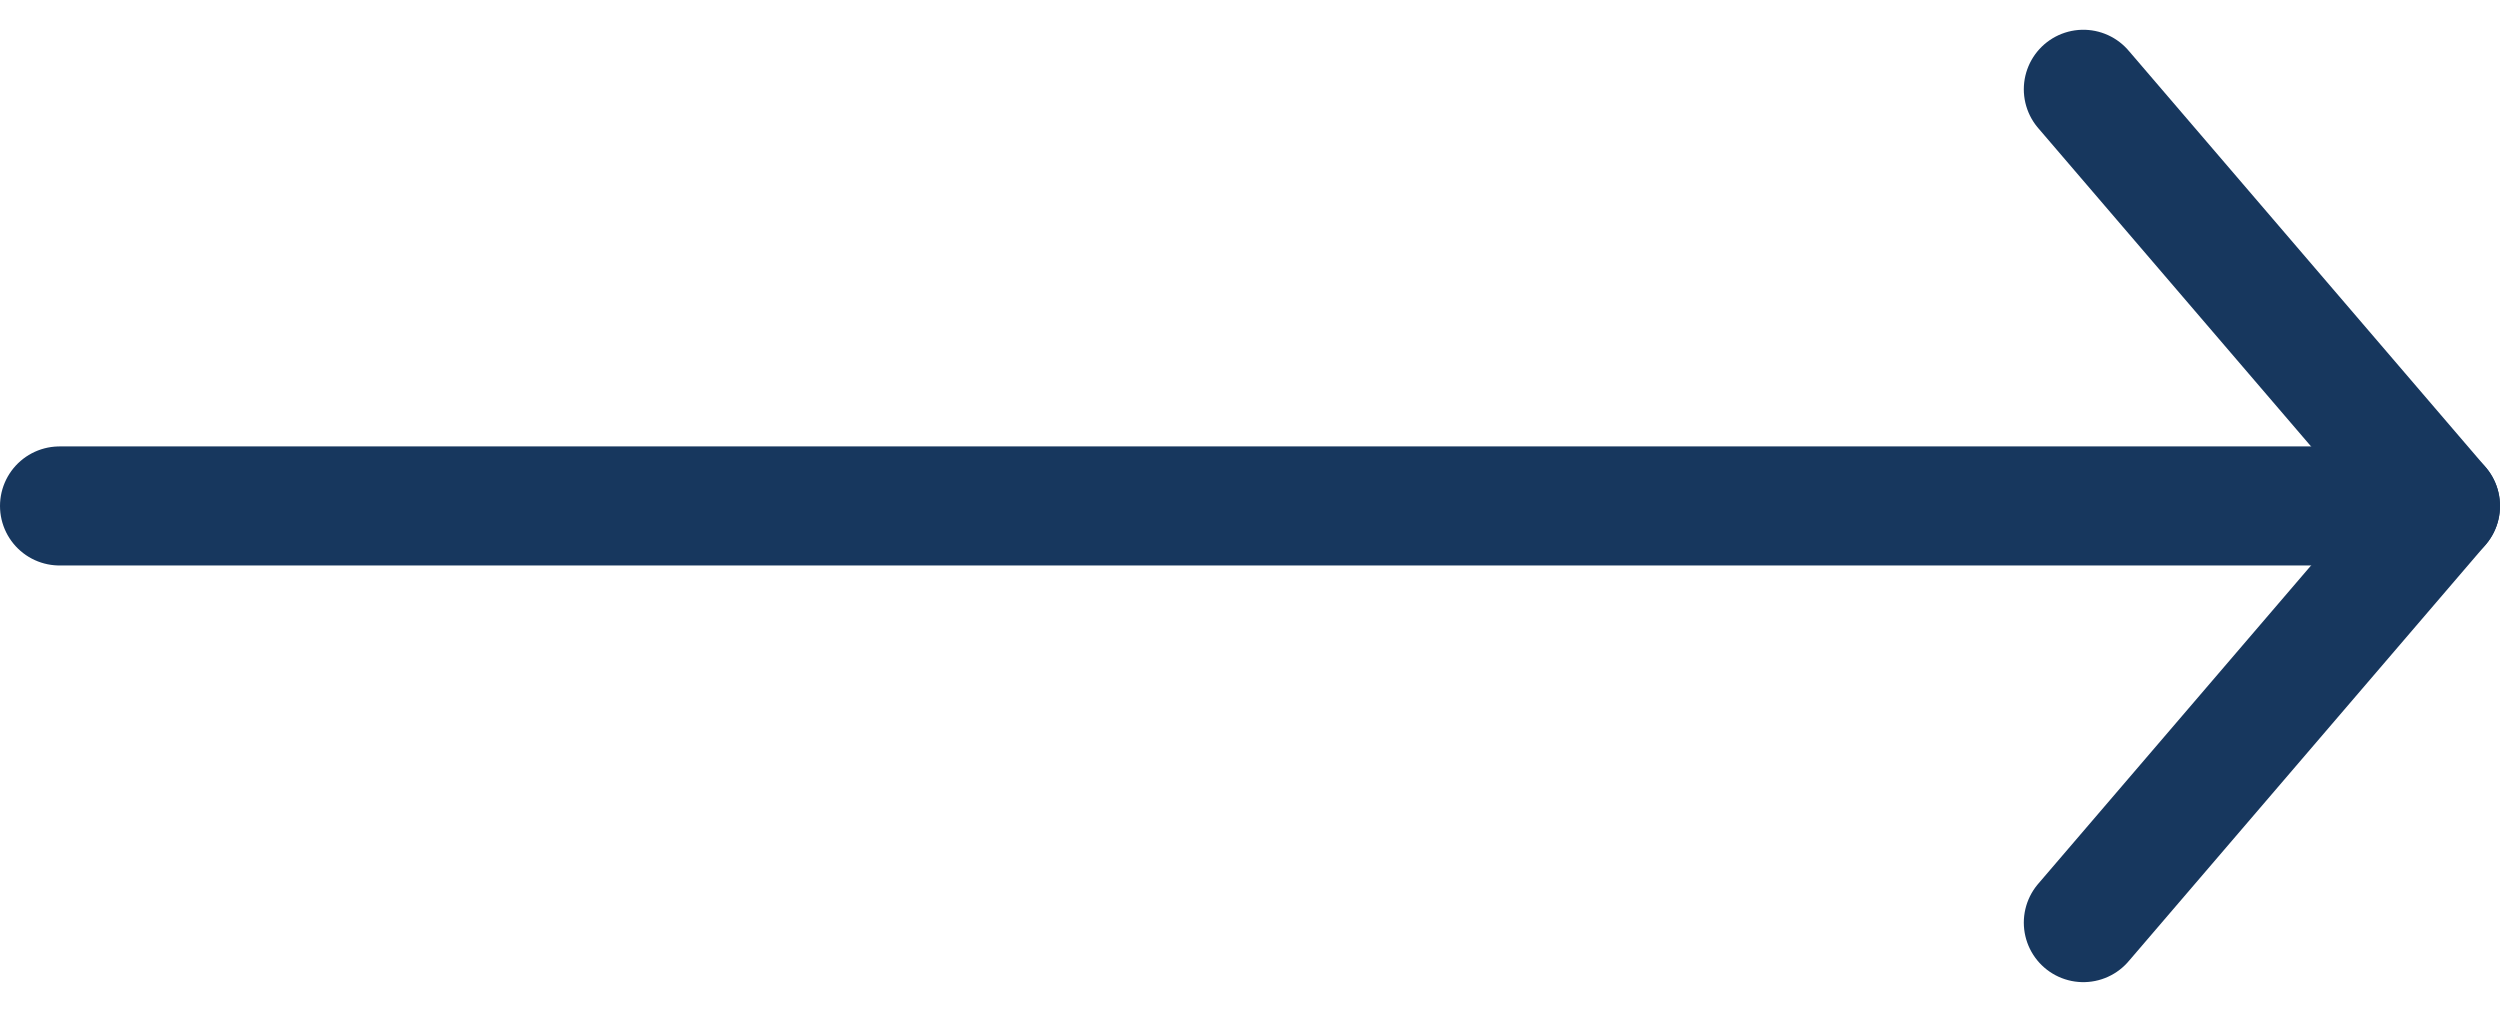
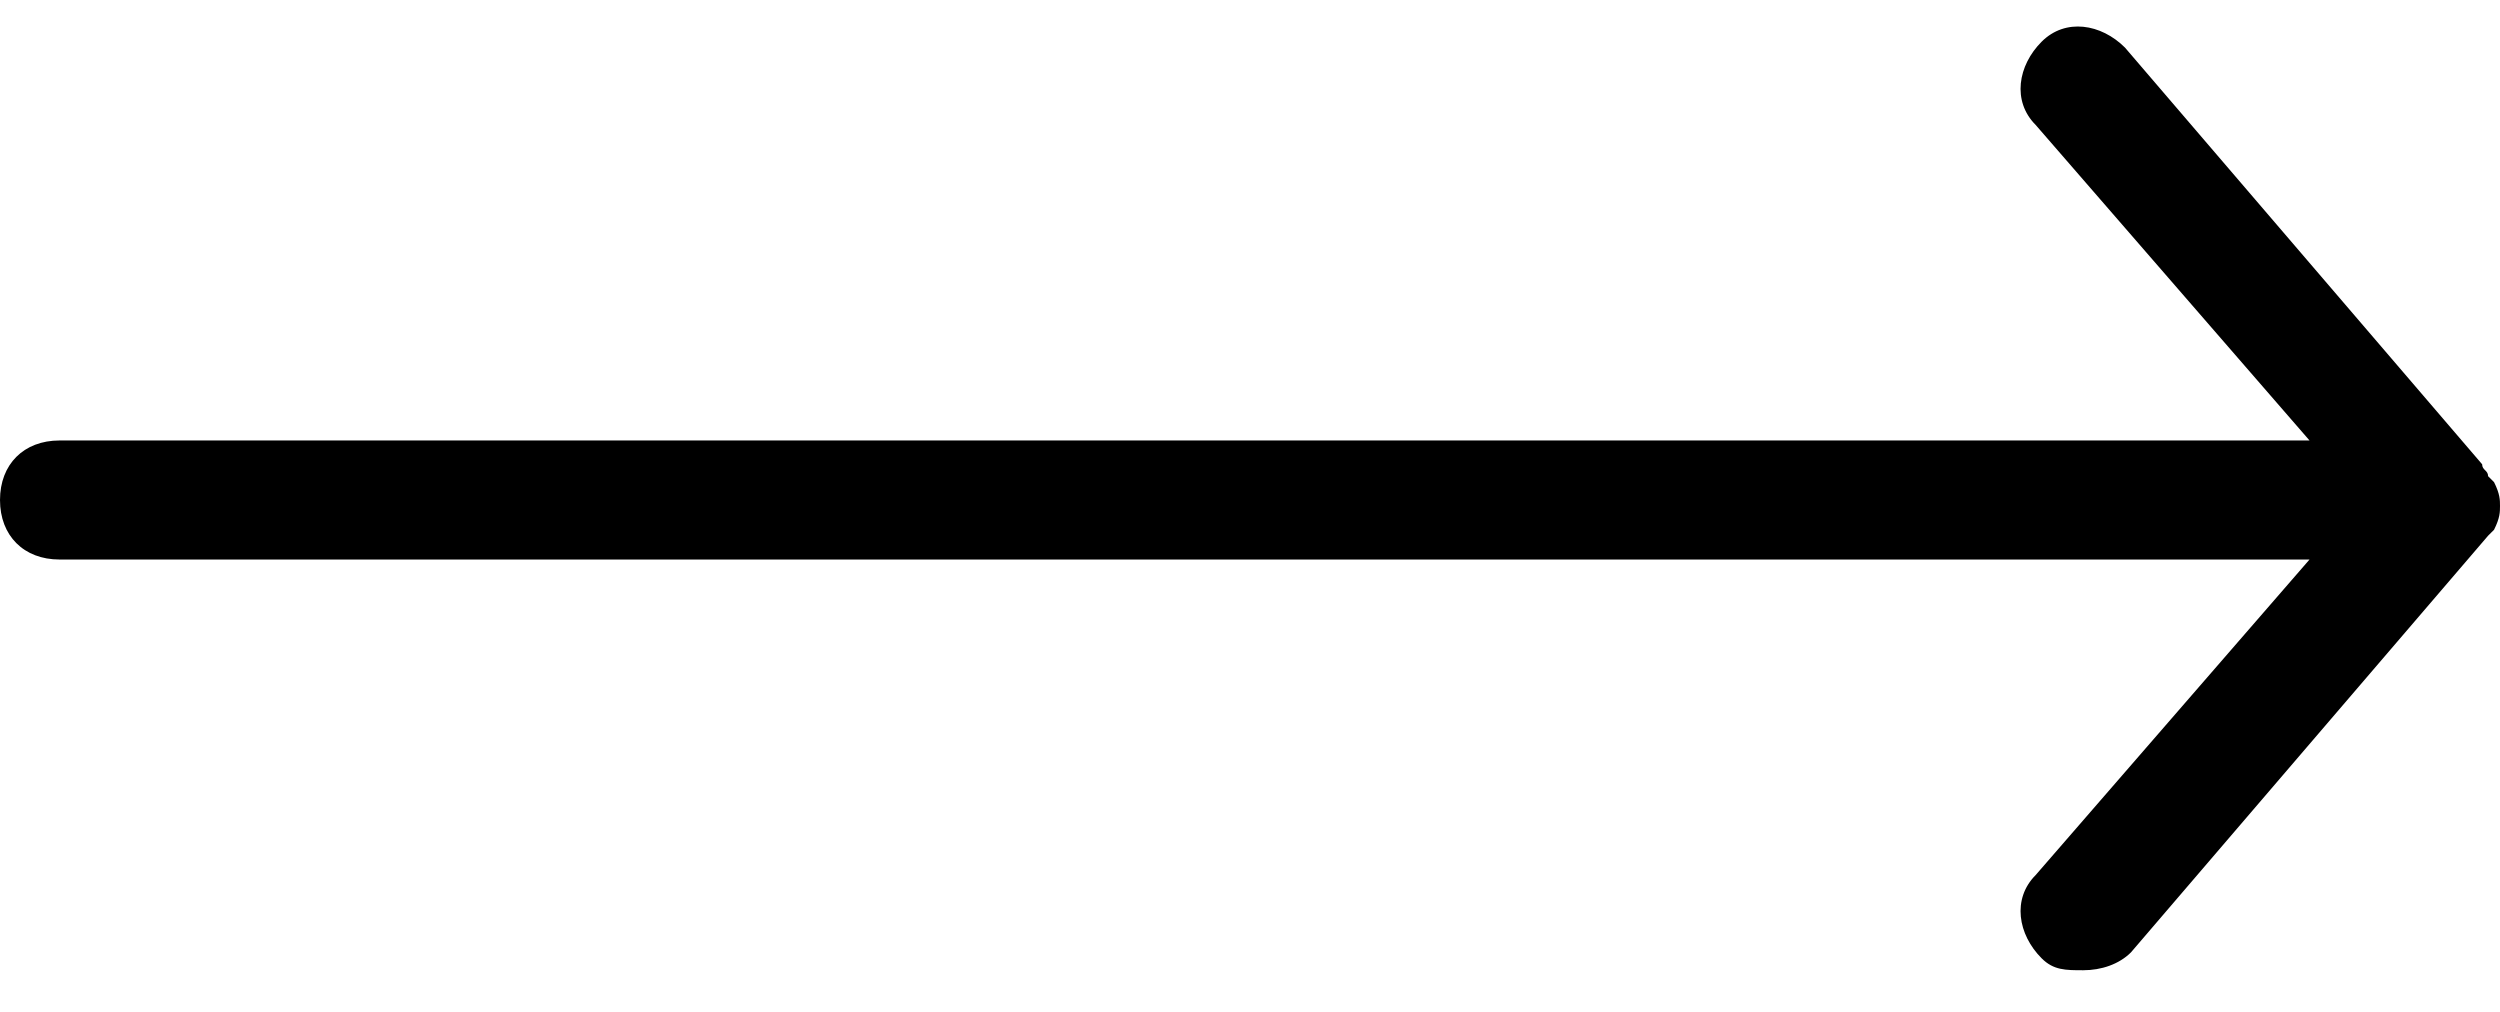
- <svg xmlns="http://www.w3.org/2000/svg" width="42" height="17" viewBox="0 0 42 17" fill="none">
-   <path d="M35 15.5L41 8.5L35 1.5" stroke="#17375E" stroke-width="2" stroke-linecap="round" stroke-linejoin="round" />
-   <path d="M41 8.5L1 8.5" stroke="#17375E" stroke-width="2" stroke-linecap="round" stroke-linejoin="round" />
+ <svg xmlns="http://www.w3.org/2000/svg" version="1.1" id="Layer_1" x="0px" y="0px" viewBox="0 0 42 17" style="enable-background:new 0 0 42 17;" xml:space="preserve" fill="currentColor">
+   <path d="M41.9,8.9C42,8.7,42,8.6,42,8.5c0,0,0,0,0,0c0,0,0,0,0,0c0-0.1,0-0.2-0.1-0.4c0,0-0.1-0.1-0.1-0.1c0-0.1-0.1-0.1-0.1-0.2  l-6-7c-0.4-0.4-1-0.5-1.4-0.1c-0.4,0.4-0.5,1-0.1,1.4l4.6,5.3H1c-0.6,0-1,0.4-1,1c0,0.6,0.4,1,1,1h37.8l-4.6,5.3  c-0.4,0.4-0.3,1,0.1,1.4c0.2,0.2,0.4,0.2,0.7,0.2c0.3,0,0.6-0.1,0.8-0.3l6-7c0,0,0.1-0.1,0.1-0.1C41.9,9,41.9,8.9,41.9,8.9z" />
</svg>
